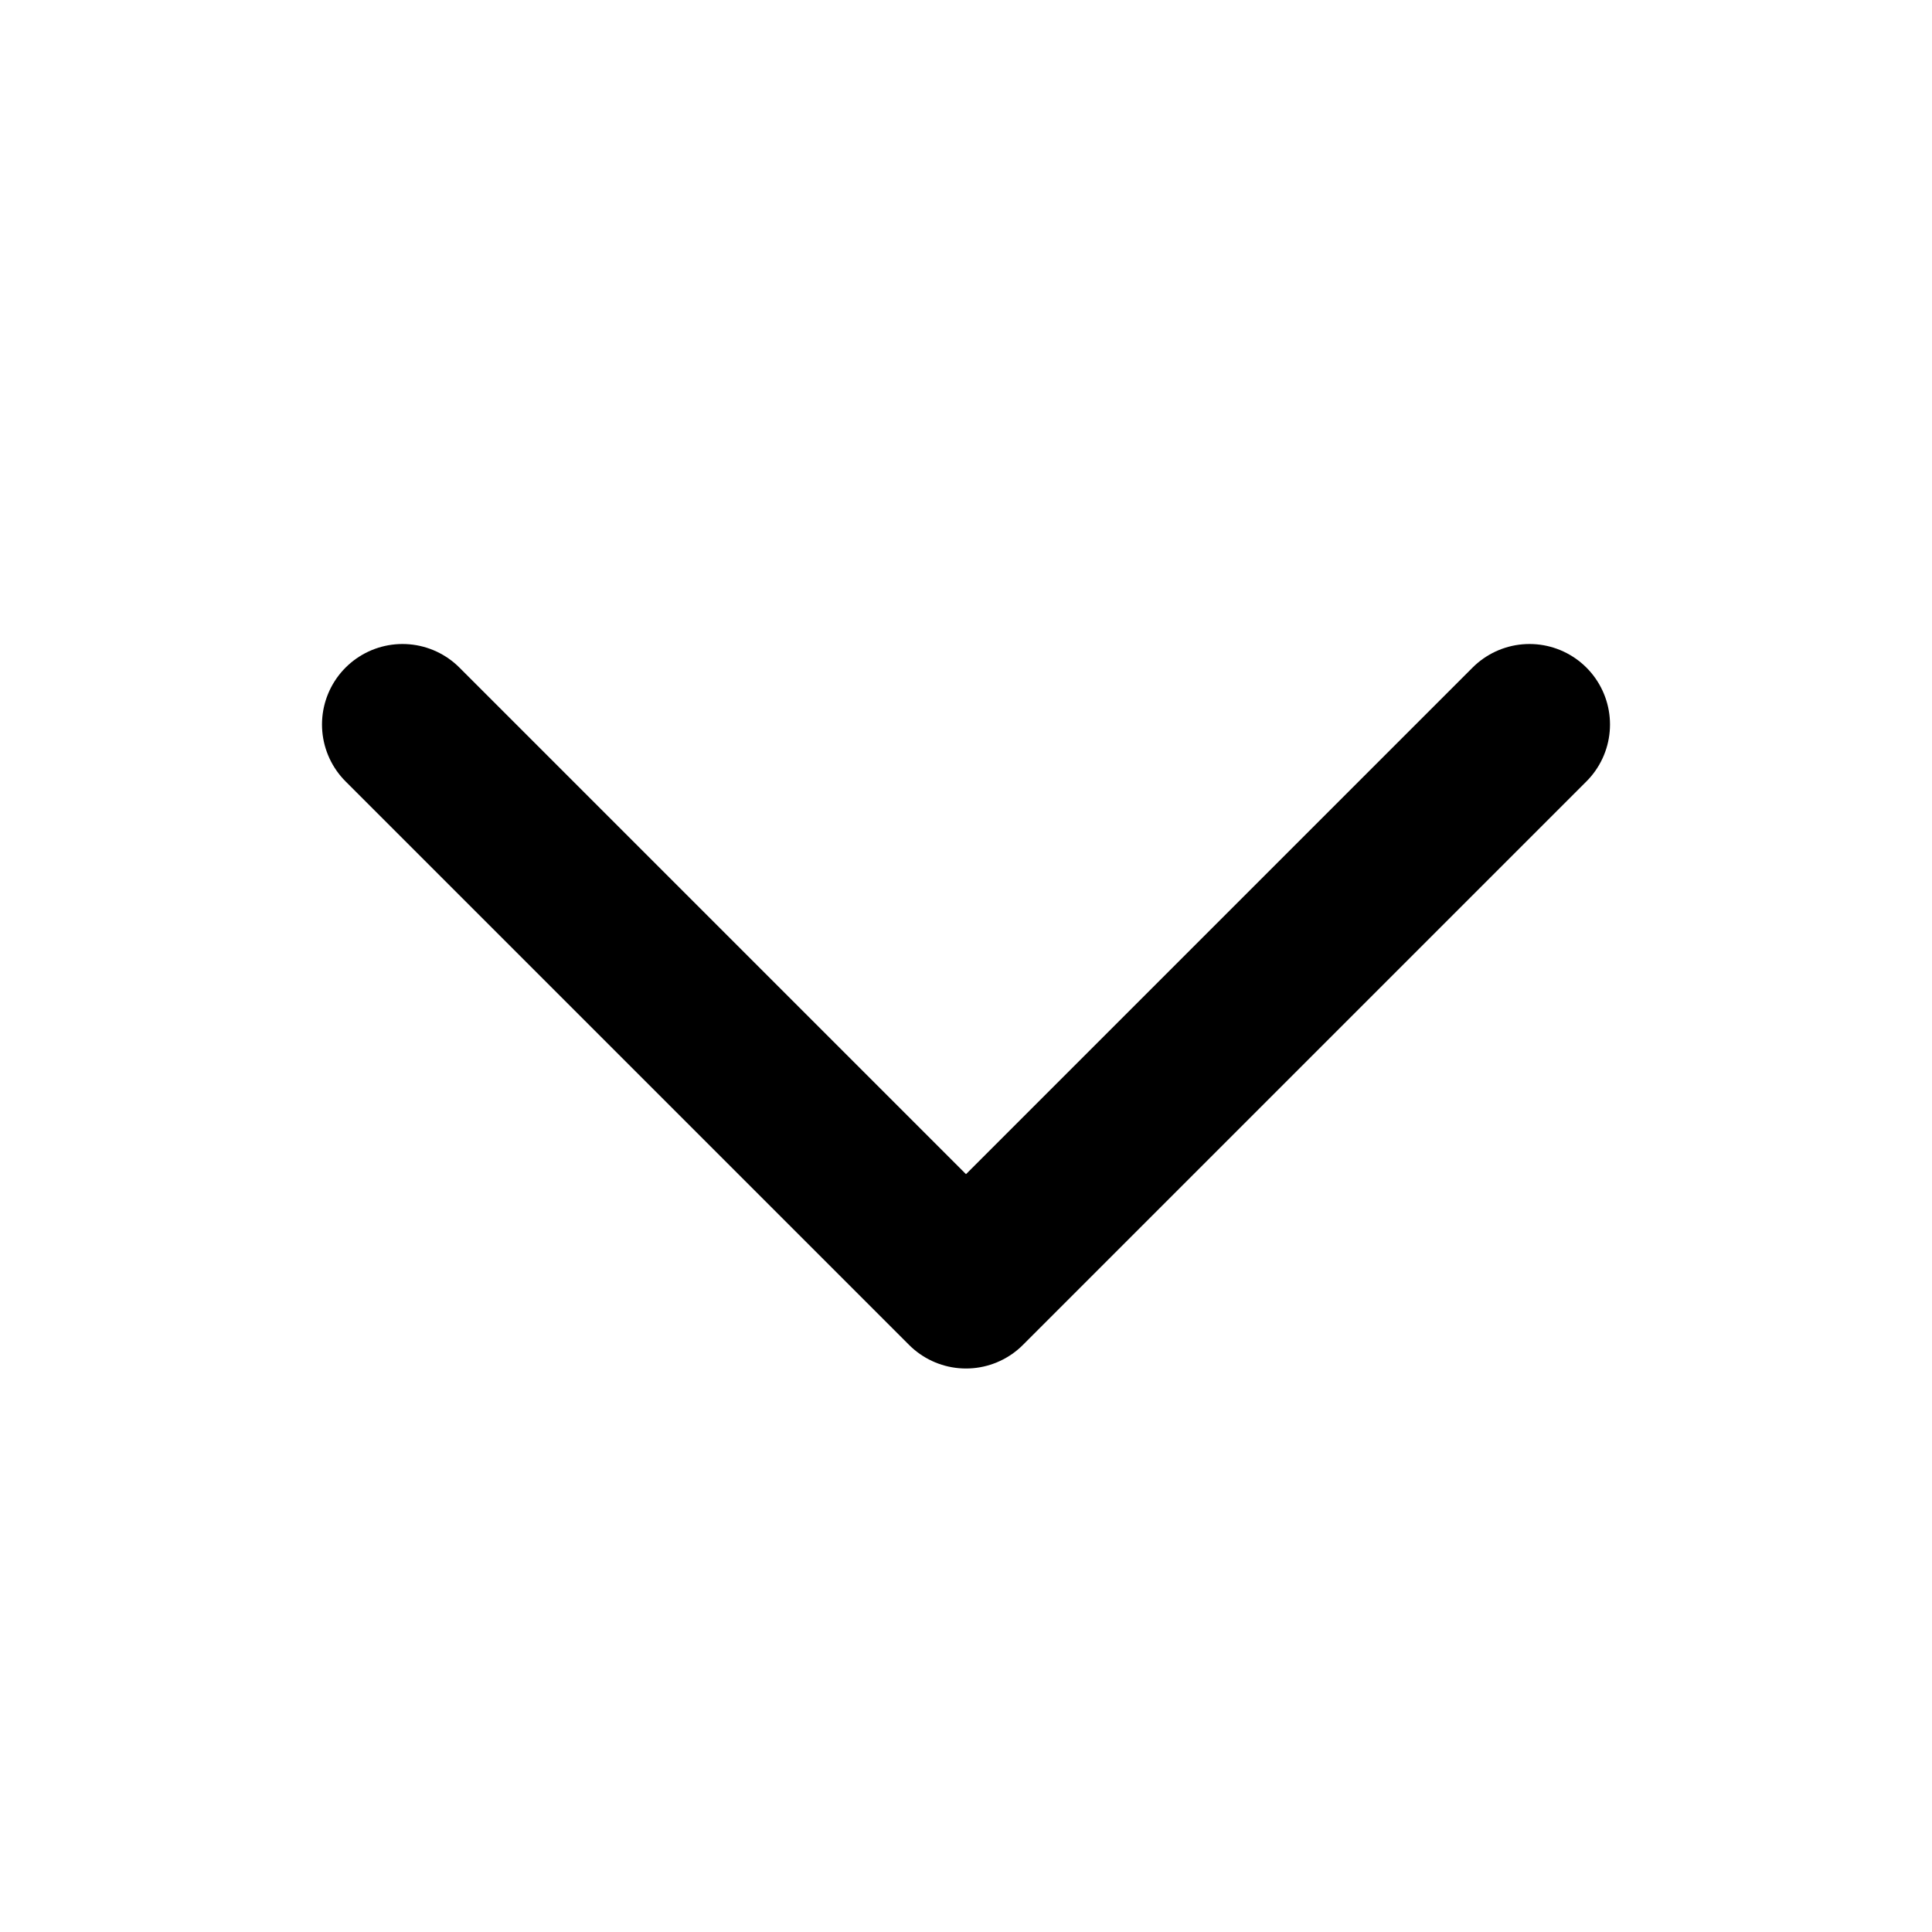
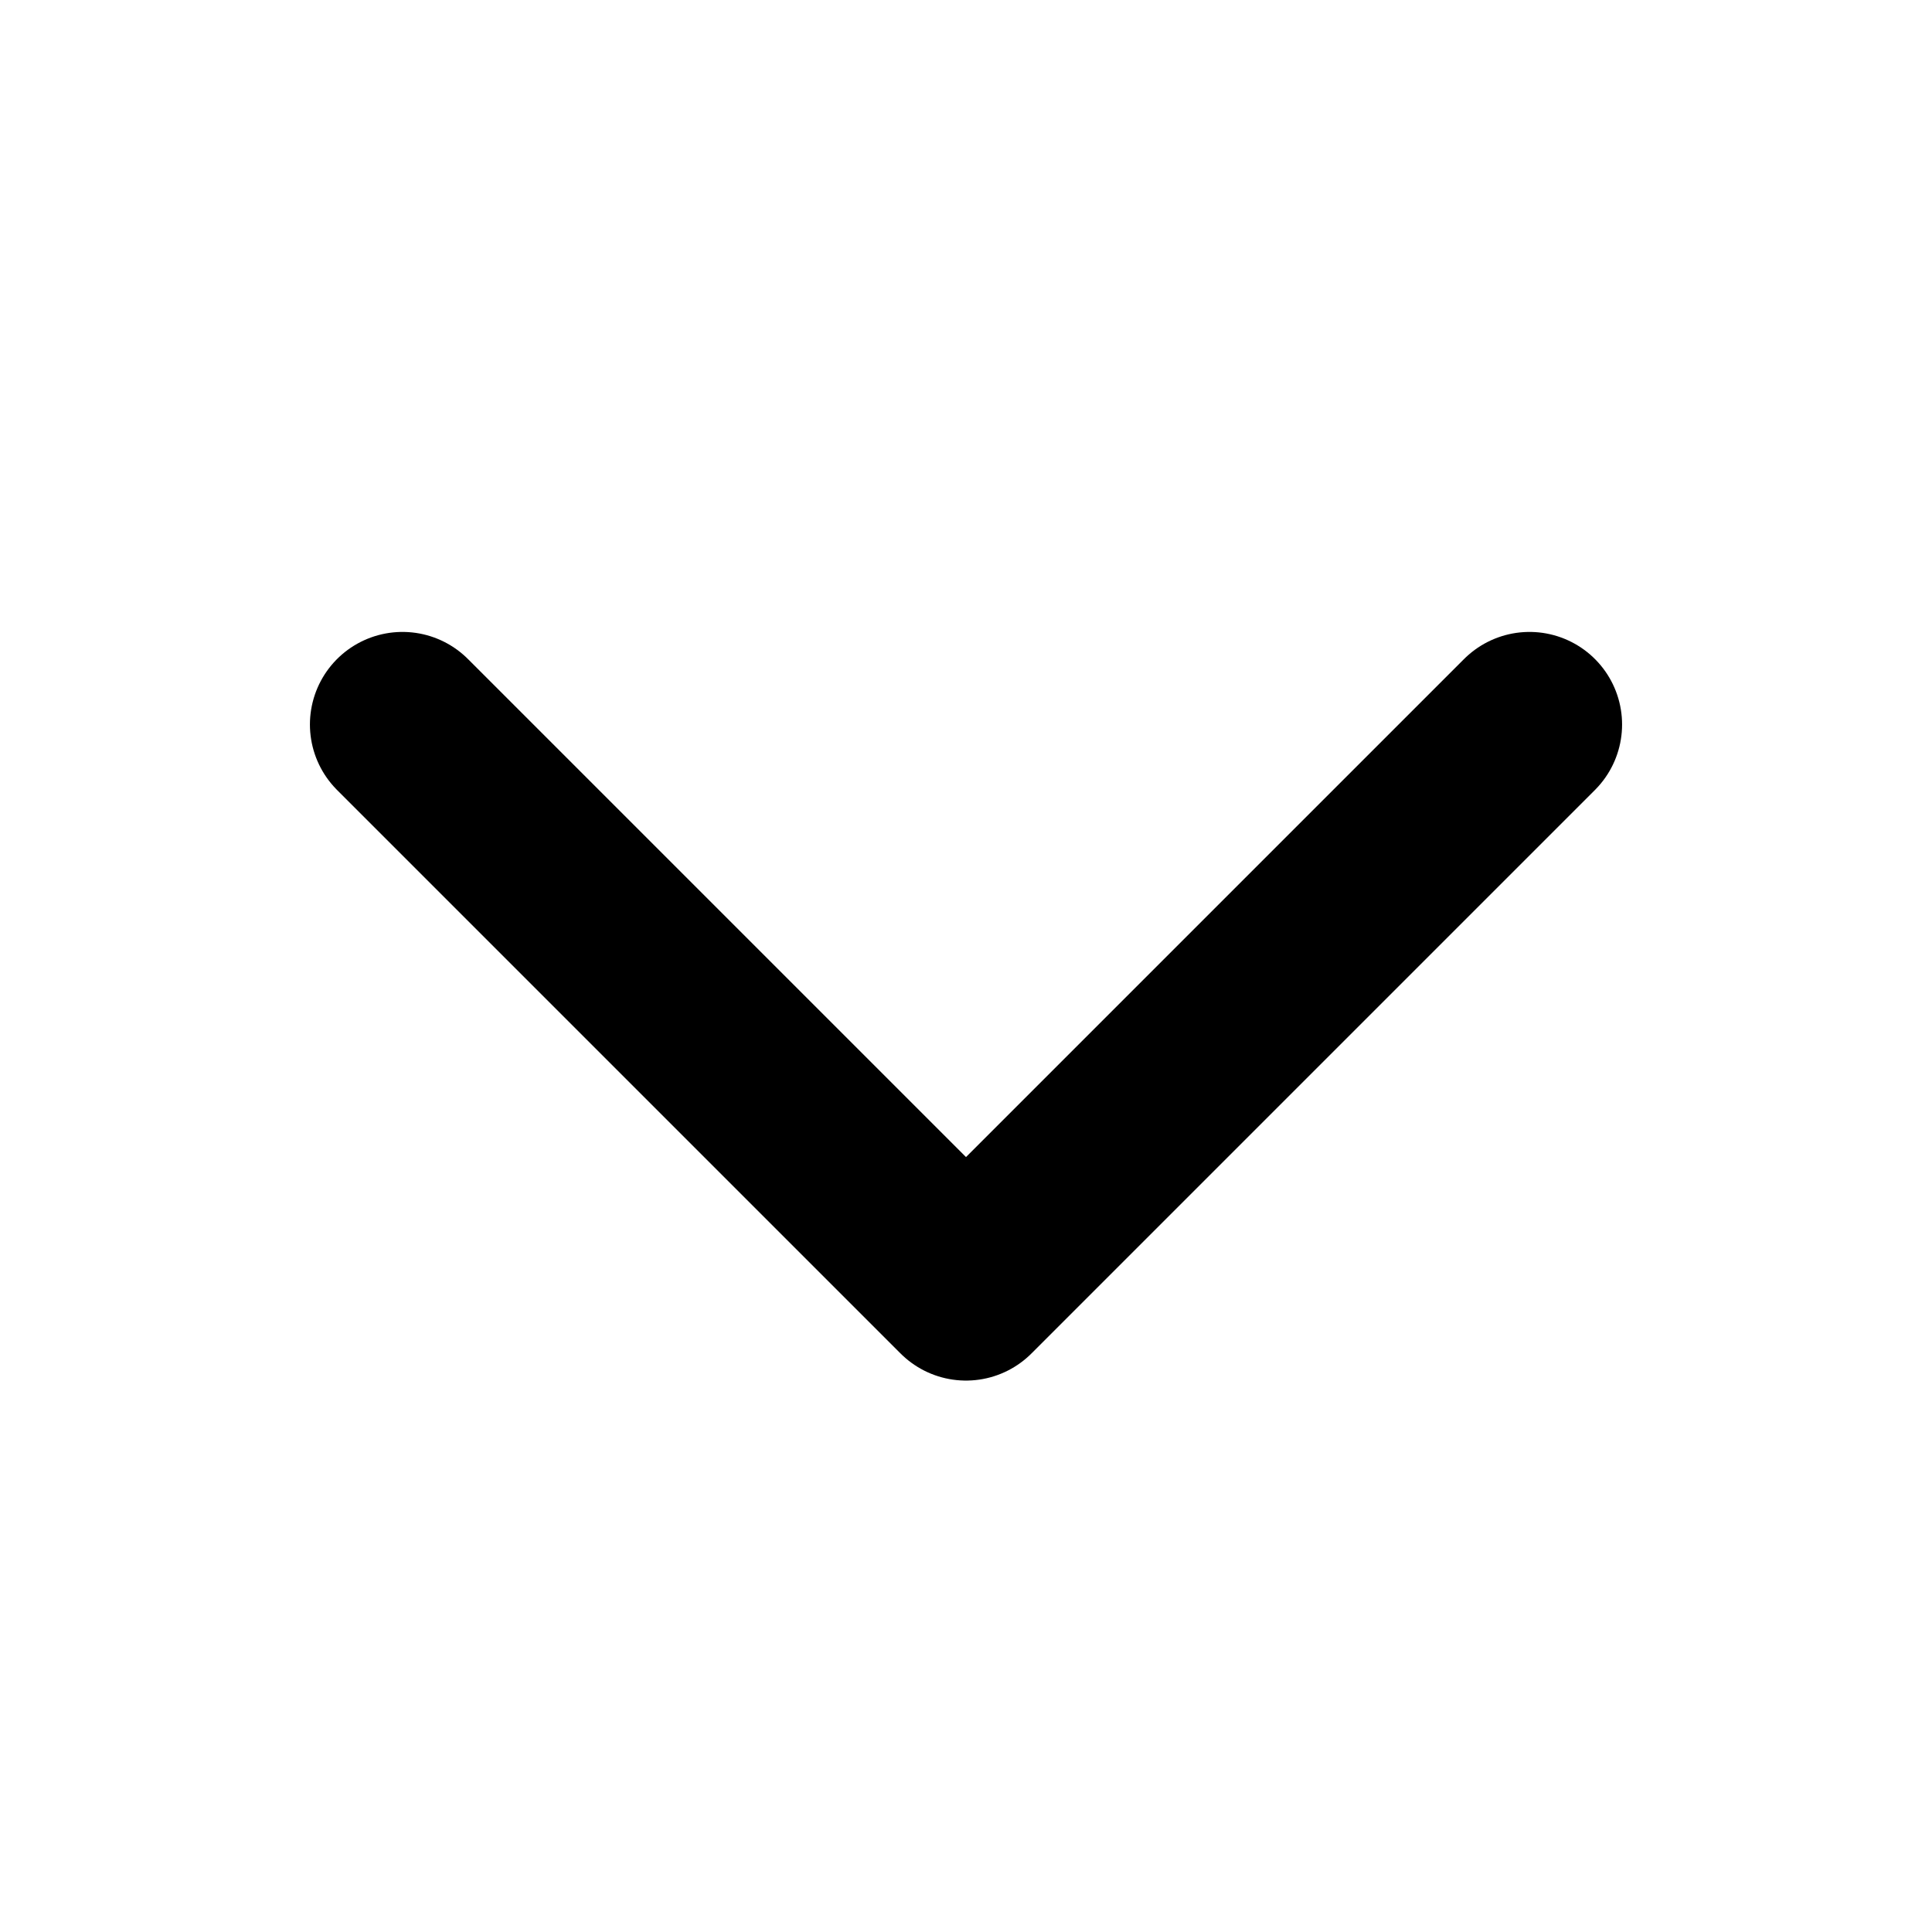
- <svg xmlns="http://www.w3.org/2000/svg" viewBox="0 0 24 24" width="24" height="24" fill="none" stroke="currentColor" stroke-width="2" stroke-linecap="round" stroke-linejoin="round">
+ <svg xmlns="http://www.w3.org/2000/svg" viewBox="0 0 24 24" width="24" height="24" fill="none" stroke="currentColor" stroke-width="2.3" stroke-linecap="round" stroke-linejoin="round">
  <path d="m5 9 7 7 7-7" />
</svg>
